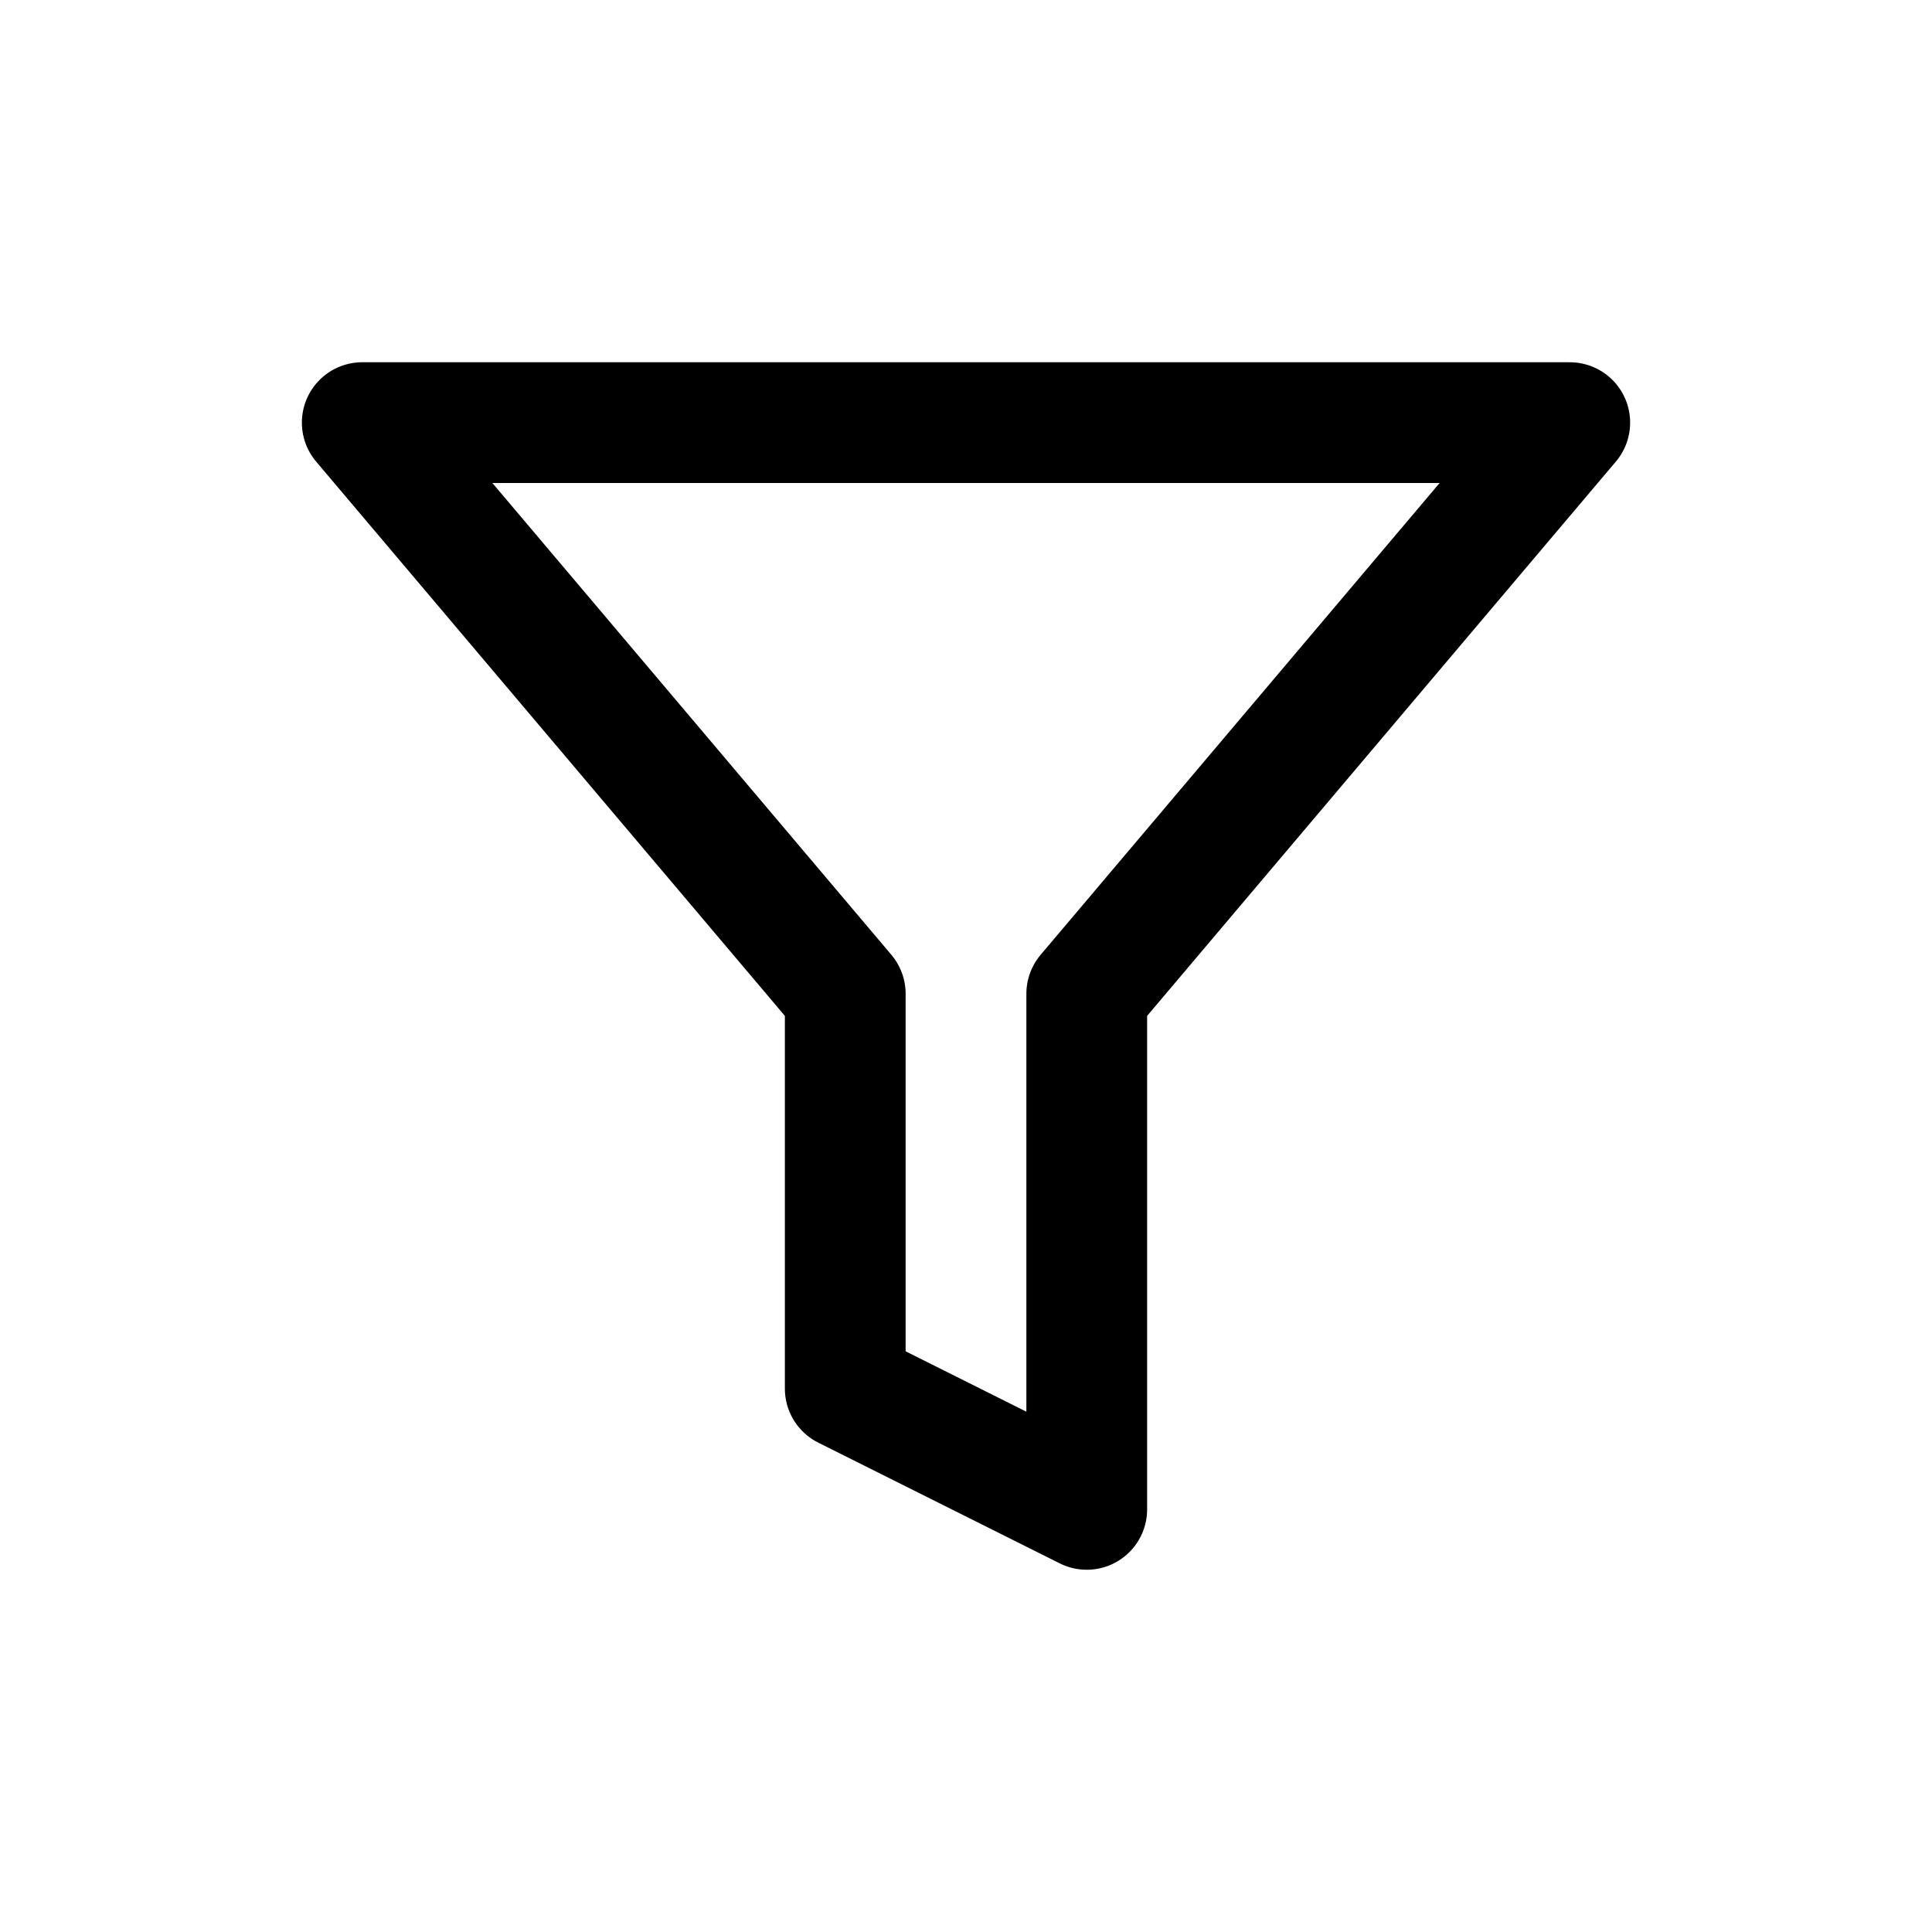
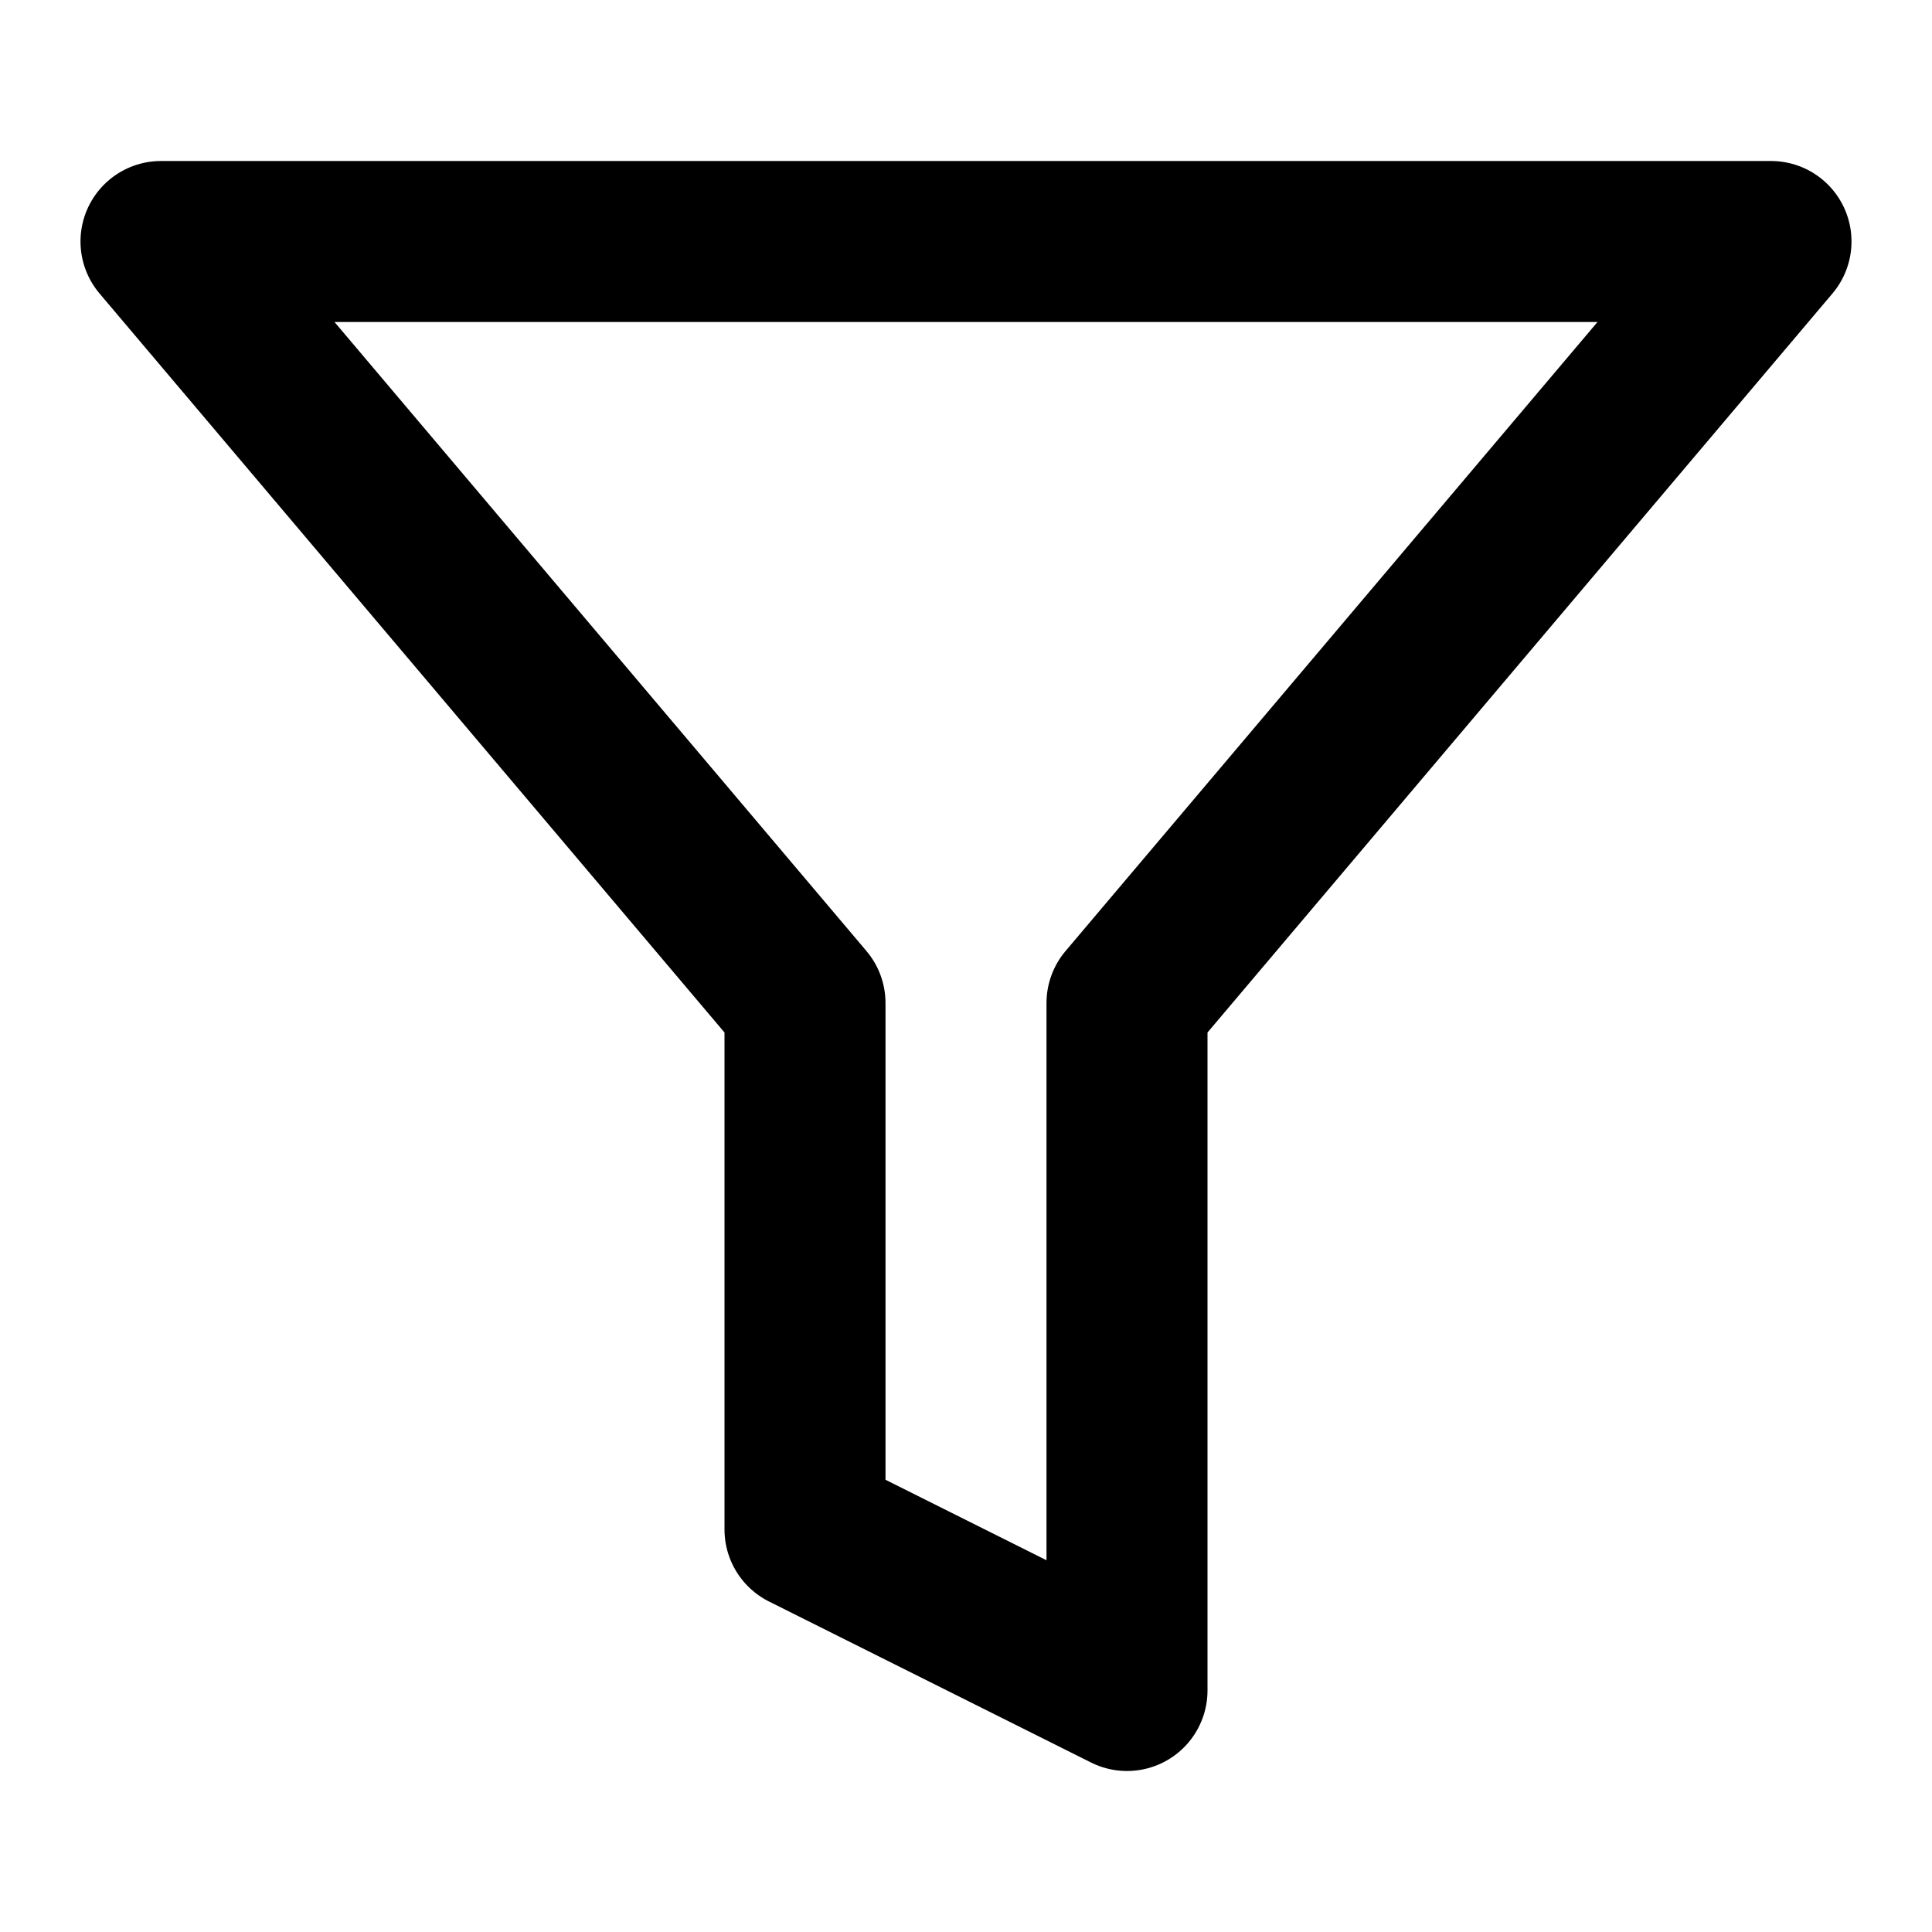
- <svg xmlns="http://www.w3.org/2000/svg" width="24" height="24" focusable="false">
+ <svg xmlns="http://www.w3.org/2000/svg" width="1.5em" height="1.5em" focusable="false">
  <g id="tuiIconFilterLarge">
    <svg x="50%" y="50%" width="1.5em" height="1.5em" overflow="visible" viewBox="0 0 24 24" fill="none">
      <svg x="-12" y="-12">
        <path d="M22 3H2l8 9.46V19l4 2v-8.54L22 3z" stroke="currentColor" stroke-width="2" stroke-linecap="round" stroke-linejoin="round" />
      </svg>
    </svg>
  </g>
</svg>
